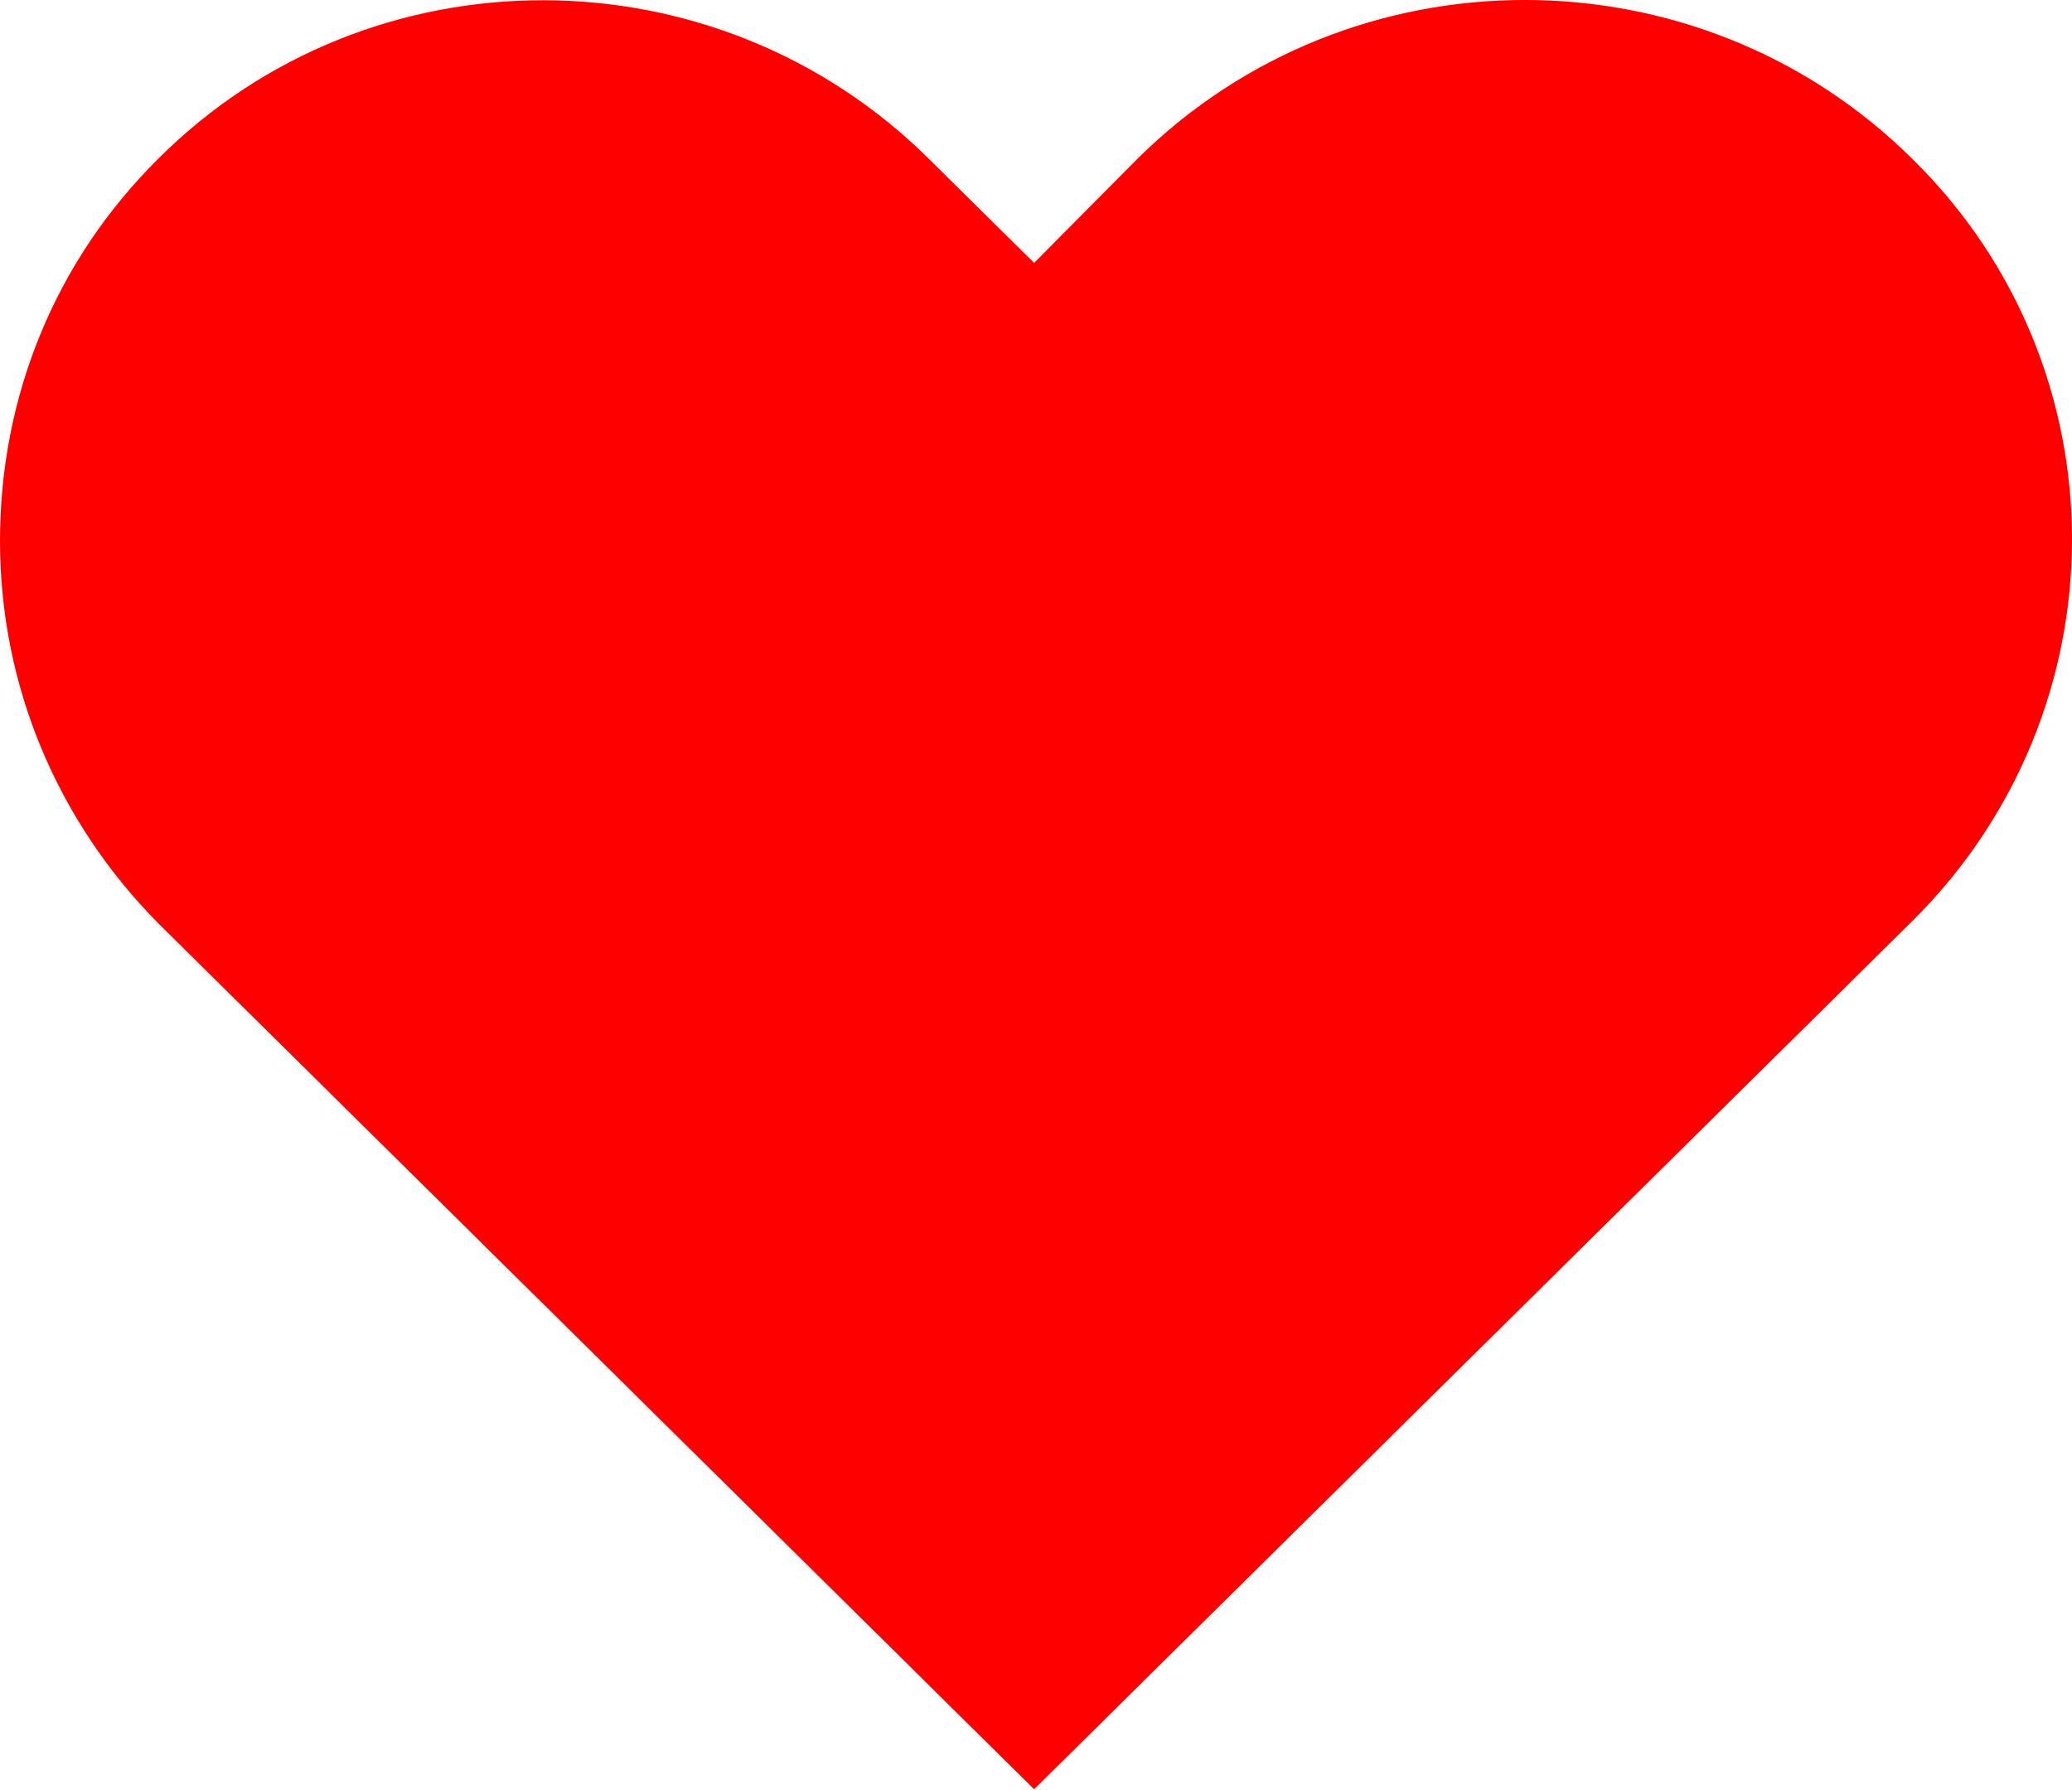
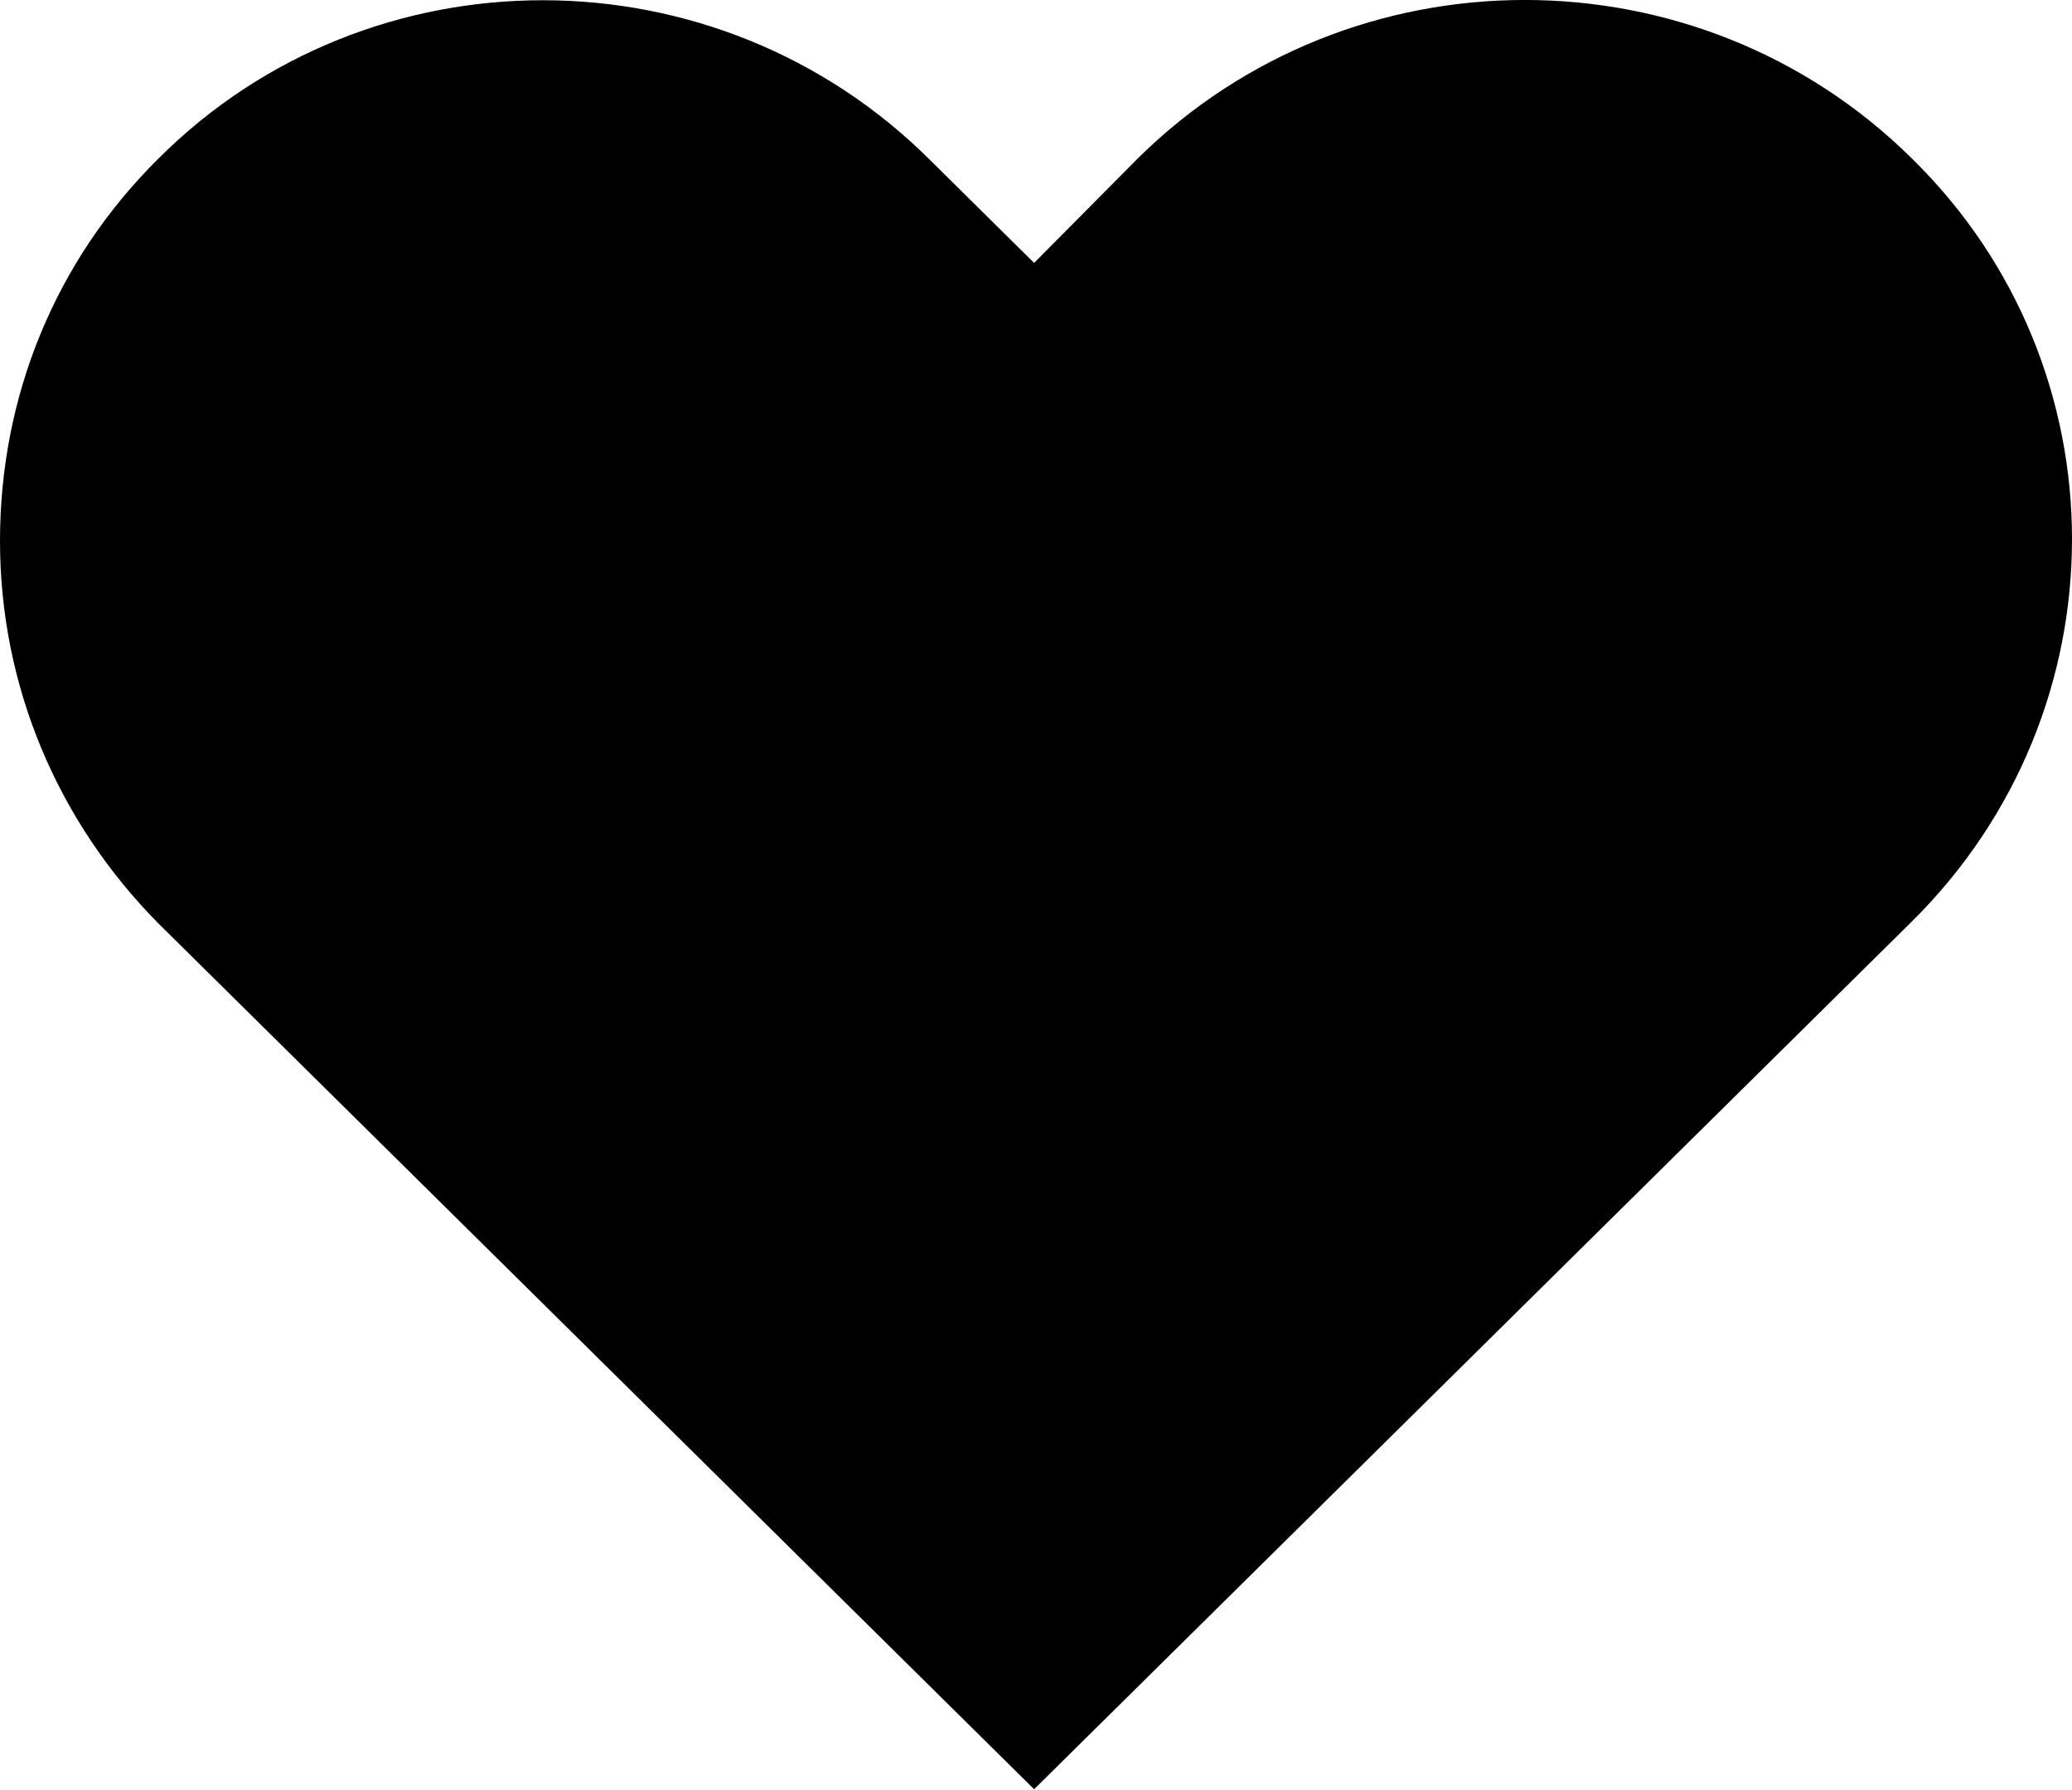
<svg xmlns="http://www.w3.org/2000/svg" width="22" height="19" viewBox="0 0 22 19" fill="none">
-   <path fill-rule="evenodd" clip-rule="evenodd" d="M20.299 1.682C22.567 3.902 22.567 7.543 20.299 9.786L10.98 19L1.684 9.808C0.606 8.72 0 7.277 0 5.745C0 4.213 0.584 2.77 1.684 1.682C3.93 -0.561 7.612 -0.561 9.88 1.704L10.98 2.792L12.081 1.682C14.349 -0.561 18.031 -0.561 20.299 1.682Z" fill="red" />
+   <path fill-rule="evenodd" clip-rule="evenodd" d="M20.299 1.682C22.567 3.902 22.567 7.543 20.299 9.786L10.98 19L1.684 9.808C0.606 8.72 0 7.277 0 5.745C0 4.213 0.584 2.77 1.684 1.682C3.93 -0.561 7.612 -0.561 9.88 1.704L10.98 2.792L12.081 1.682C14.349 -0.561 18.031 -0.561 20.299 1.682Z" fill="black" />
</svg>
